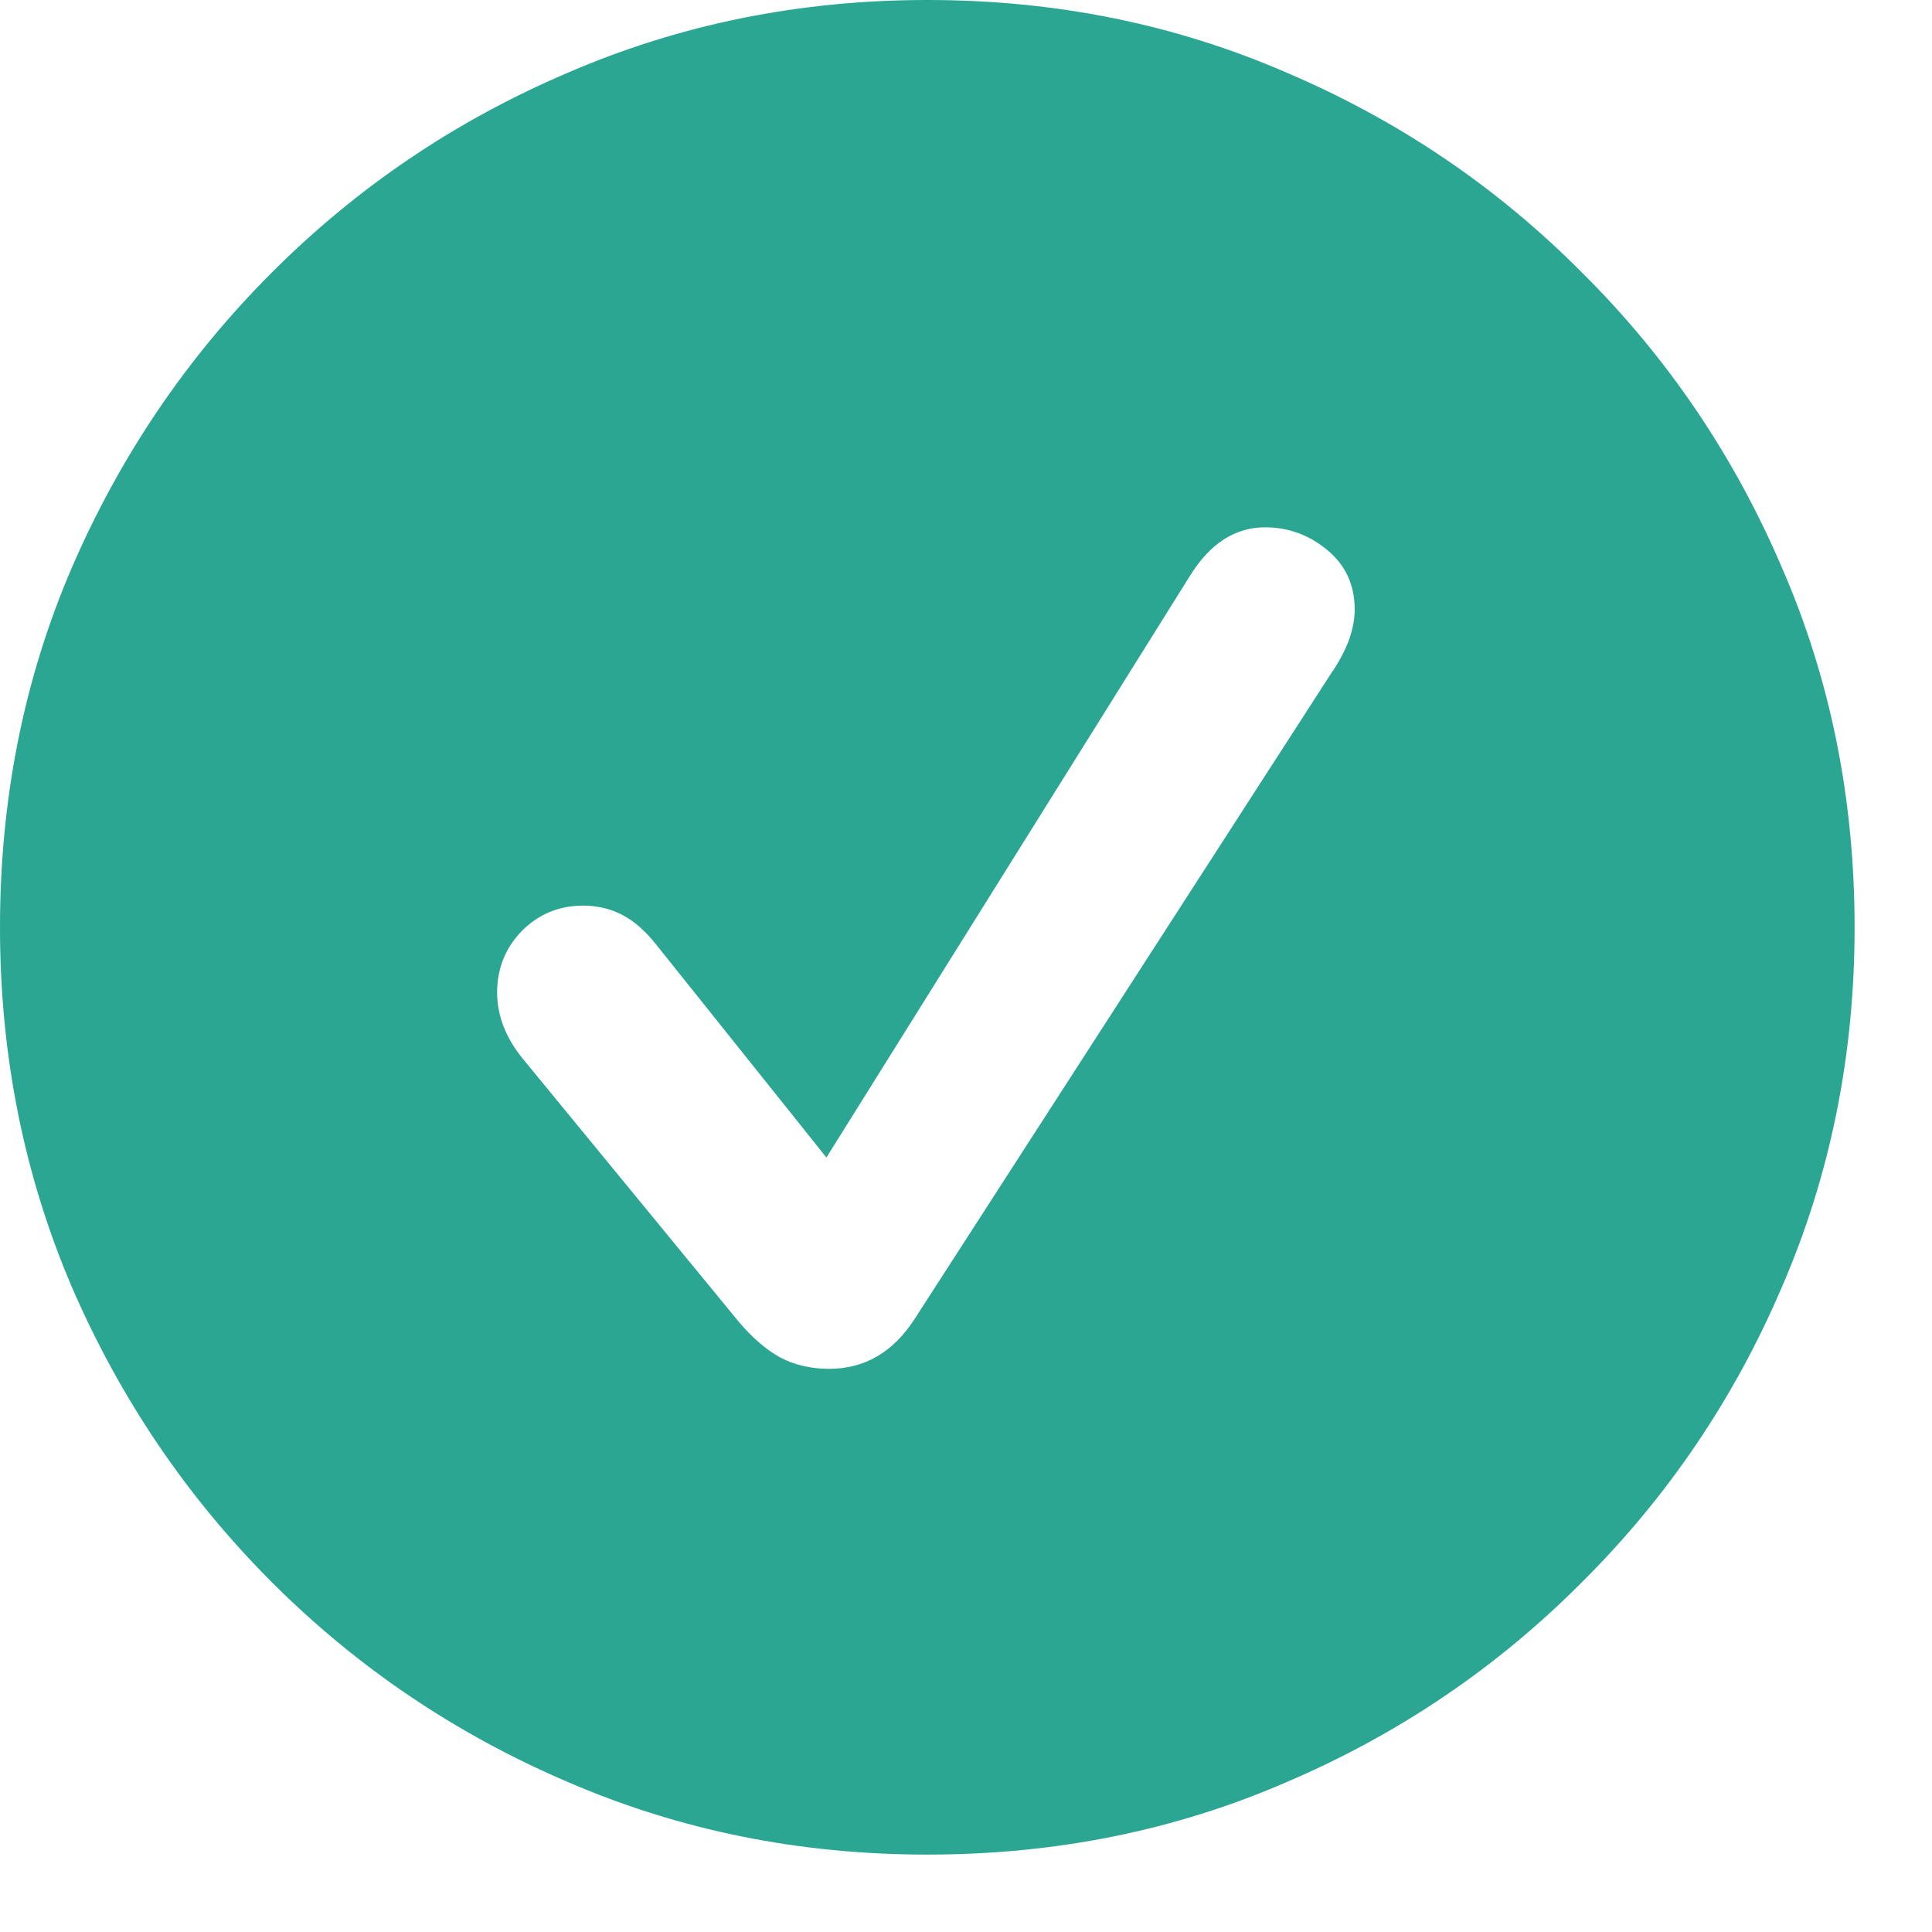
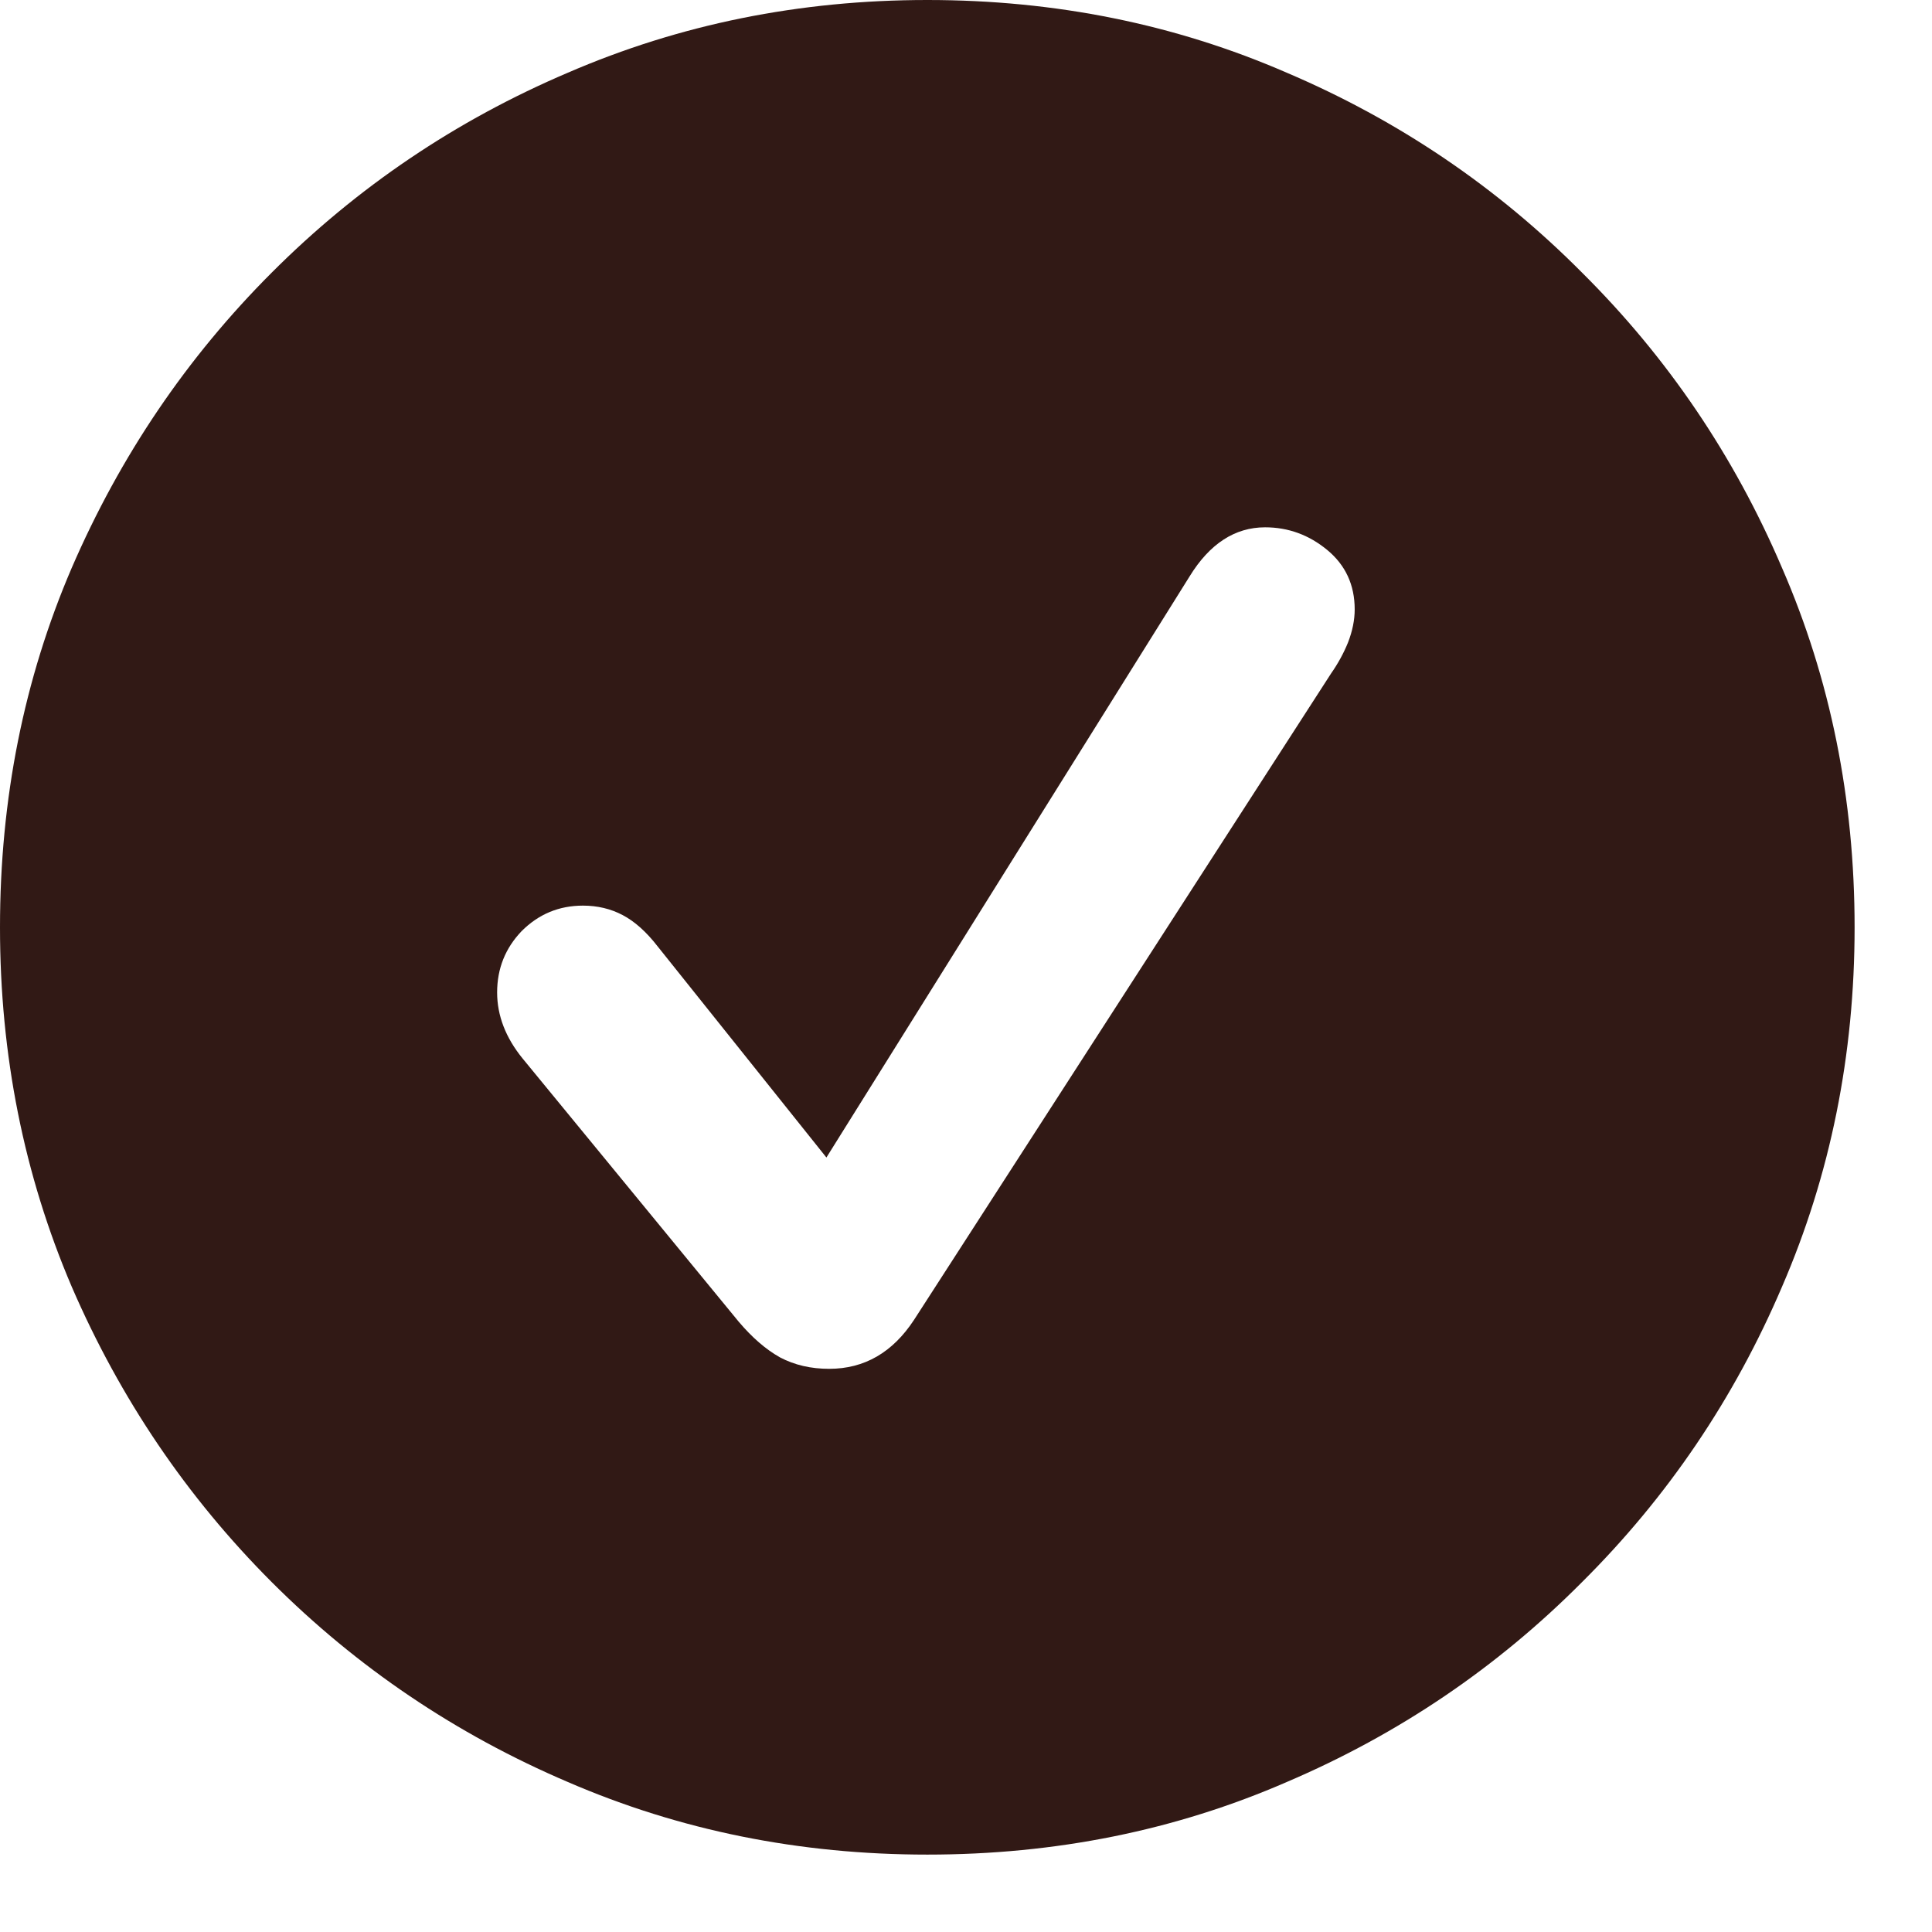
<svg xmlns="http://www.w3.org/2000/svg" width="16" height="16" viewBox="0 0 16 16" fill="none">
-   <path d="M7.68 15.359C6.622 15.359 5.63 15.159 4.703 14.758C3.776 14.362 2.958 13.81 2.25 13.102C1.547 12.398 0.995 11.583 0.594 10.656C0.198 9.729 0 8.737 0 7.68C0 6.617 0.198 5.625 0.594 4.703C0.995 3.776 1.547 2.961 2.25 2.258C2.958 1.549 3.776 0.997 4.703 0.602C5.63 0.201 6.622 0 7.68 0C8.742 0 9.734 0.201 10.656 0.602C11.583 0.997 12.398 1.549 13.102 2.258C13.81 2.961 14.362 3.776 14.758 4.703C15.159 5.625 15.359 6.617 15.359 7.68C15.359 8.737 15.159 9.729 14.758 10.656C14.362 11.583 13.81 12.398 13.102 13.102C12.398 13.81 11.583 14.362 10.656 14.758C9.734 15.159 8.742 15.359 7.68 15.359ZM6.867 11.336C7.159 11.336 7.393 11.2 7.57 10.93L11.023 5.578C11.081 5.495 11.128 5.409 11.164 5.32C11.2 5.227 11.219 5.135 11.219 5.047C11.219 4.844 11.143 4.68 10.992 4.555C10.841 4.43 10.669 4.367 10.477 4.367C10.227 4.367 10.018 4.503 9.852 4.773L6.844 9.586L5.445 7.836C5.352 7.716 5.255 7.63 5.156 7.578C5.057 7.526 4.948 7.5 4.828 7.5C4.63 7.5 4.461 7.57 4.32 7.711C4.185 7.852 4.117 8.021 4.117 8.219C4.117 8.411 4.188 8.594 4.328 8.766L6.117 10.945C6.227 11.075 6.341 11.175 6.461 11.242C6.581 11.305 6.716 11.336 6.867 11.336Z" fill="#2AA693" />
+   <path d="M7.68 15.359C6.622 15.359 5.63 15.159 4.703 14.758C3.776 14.362 2.958 13.81 2.25 13.102C1.547 12.398 0.995 11.583 0.594 10.656C0.198 9.729 0 8.737 0 7.68C0 6.617 0.198 5.625 0.594 4.703C0.995 3.776 1.547 2.961 2.25 2.258C2.958 1.549 3.776 0.997 4.703 0.602C5.63 0.201 6.622 0 7.68 0C8.742 0 9.734 0.201 10.656 0.602C11.583 0.997 12.398 1.549 13.102 2.258C13.81 2.961 14.362 3.776 14.758 4.703C15.159 5.625 15.359 6.617 15.359 7.68C15.359 8.737 15.159 9.729 14.758 10.656C14.362 11.583 13.81 12.398 13.102 13.102C12.398 13.81 11.583 14.362 10.656 14.758C9.734 15.159 8.742 15.359 7.68 15.359ZM6.867 11.336C7.159 11.336 7.393 11.2 7.57 10.93L11.023 5.578C11.081 5.495 11.128 5.409 11.164 5.32C11.2 5.227 11.219 5.135 11.219 5.047C11.219 4.844 11.143 4.68 10.992 4.555C10.841 4.43 10.669 4.367 10.477 4.367C10.227 4.367 10.018 4.503 9.852 4.773L6.844 9.586L5.445 7.836C5.352 7.716 5.255 7.63 5.156 7.578C5.057 7.526 4.948 7.5 4.828 7.5C4.63 7.5 4.461 7.57 4.32 7.711C4.185 7.852 4.117 8.021 4.117 8.219C4.117 8.411 4.188 8.594 4.328 8.766L6.117 10.945C6.227 11.075 6.341 11.175 6.461 11.242C6.581 11.305 6.716 11.336 6.867 11.336Z" fill="#311915" />
</svg>
